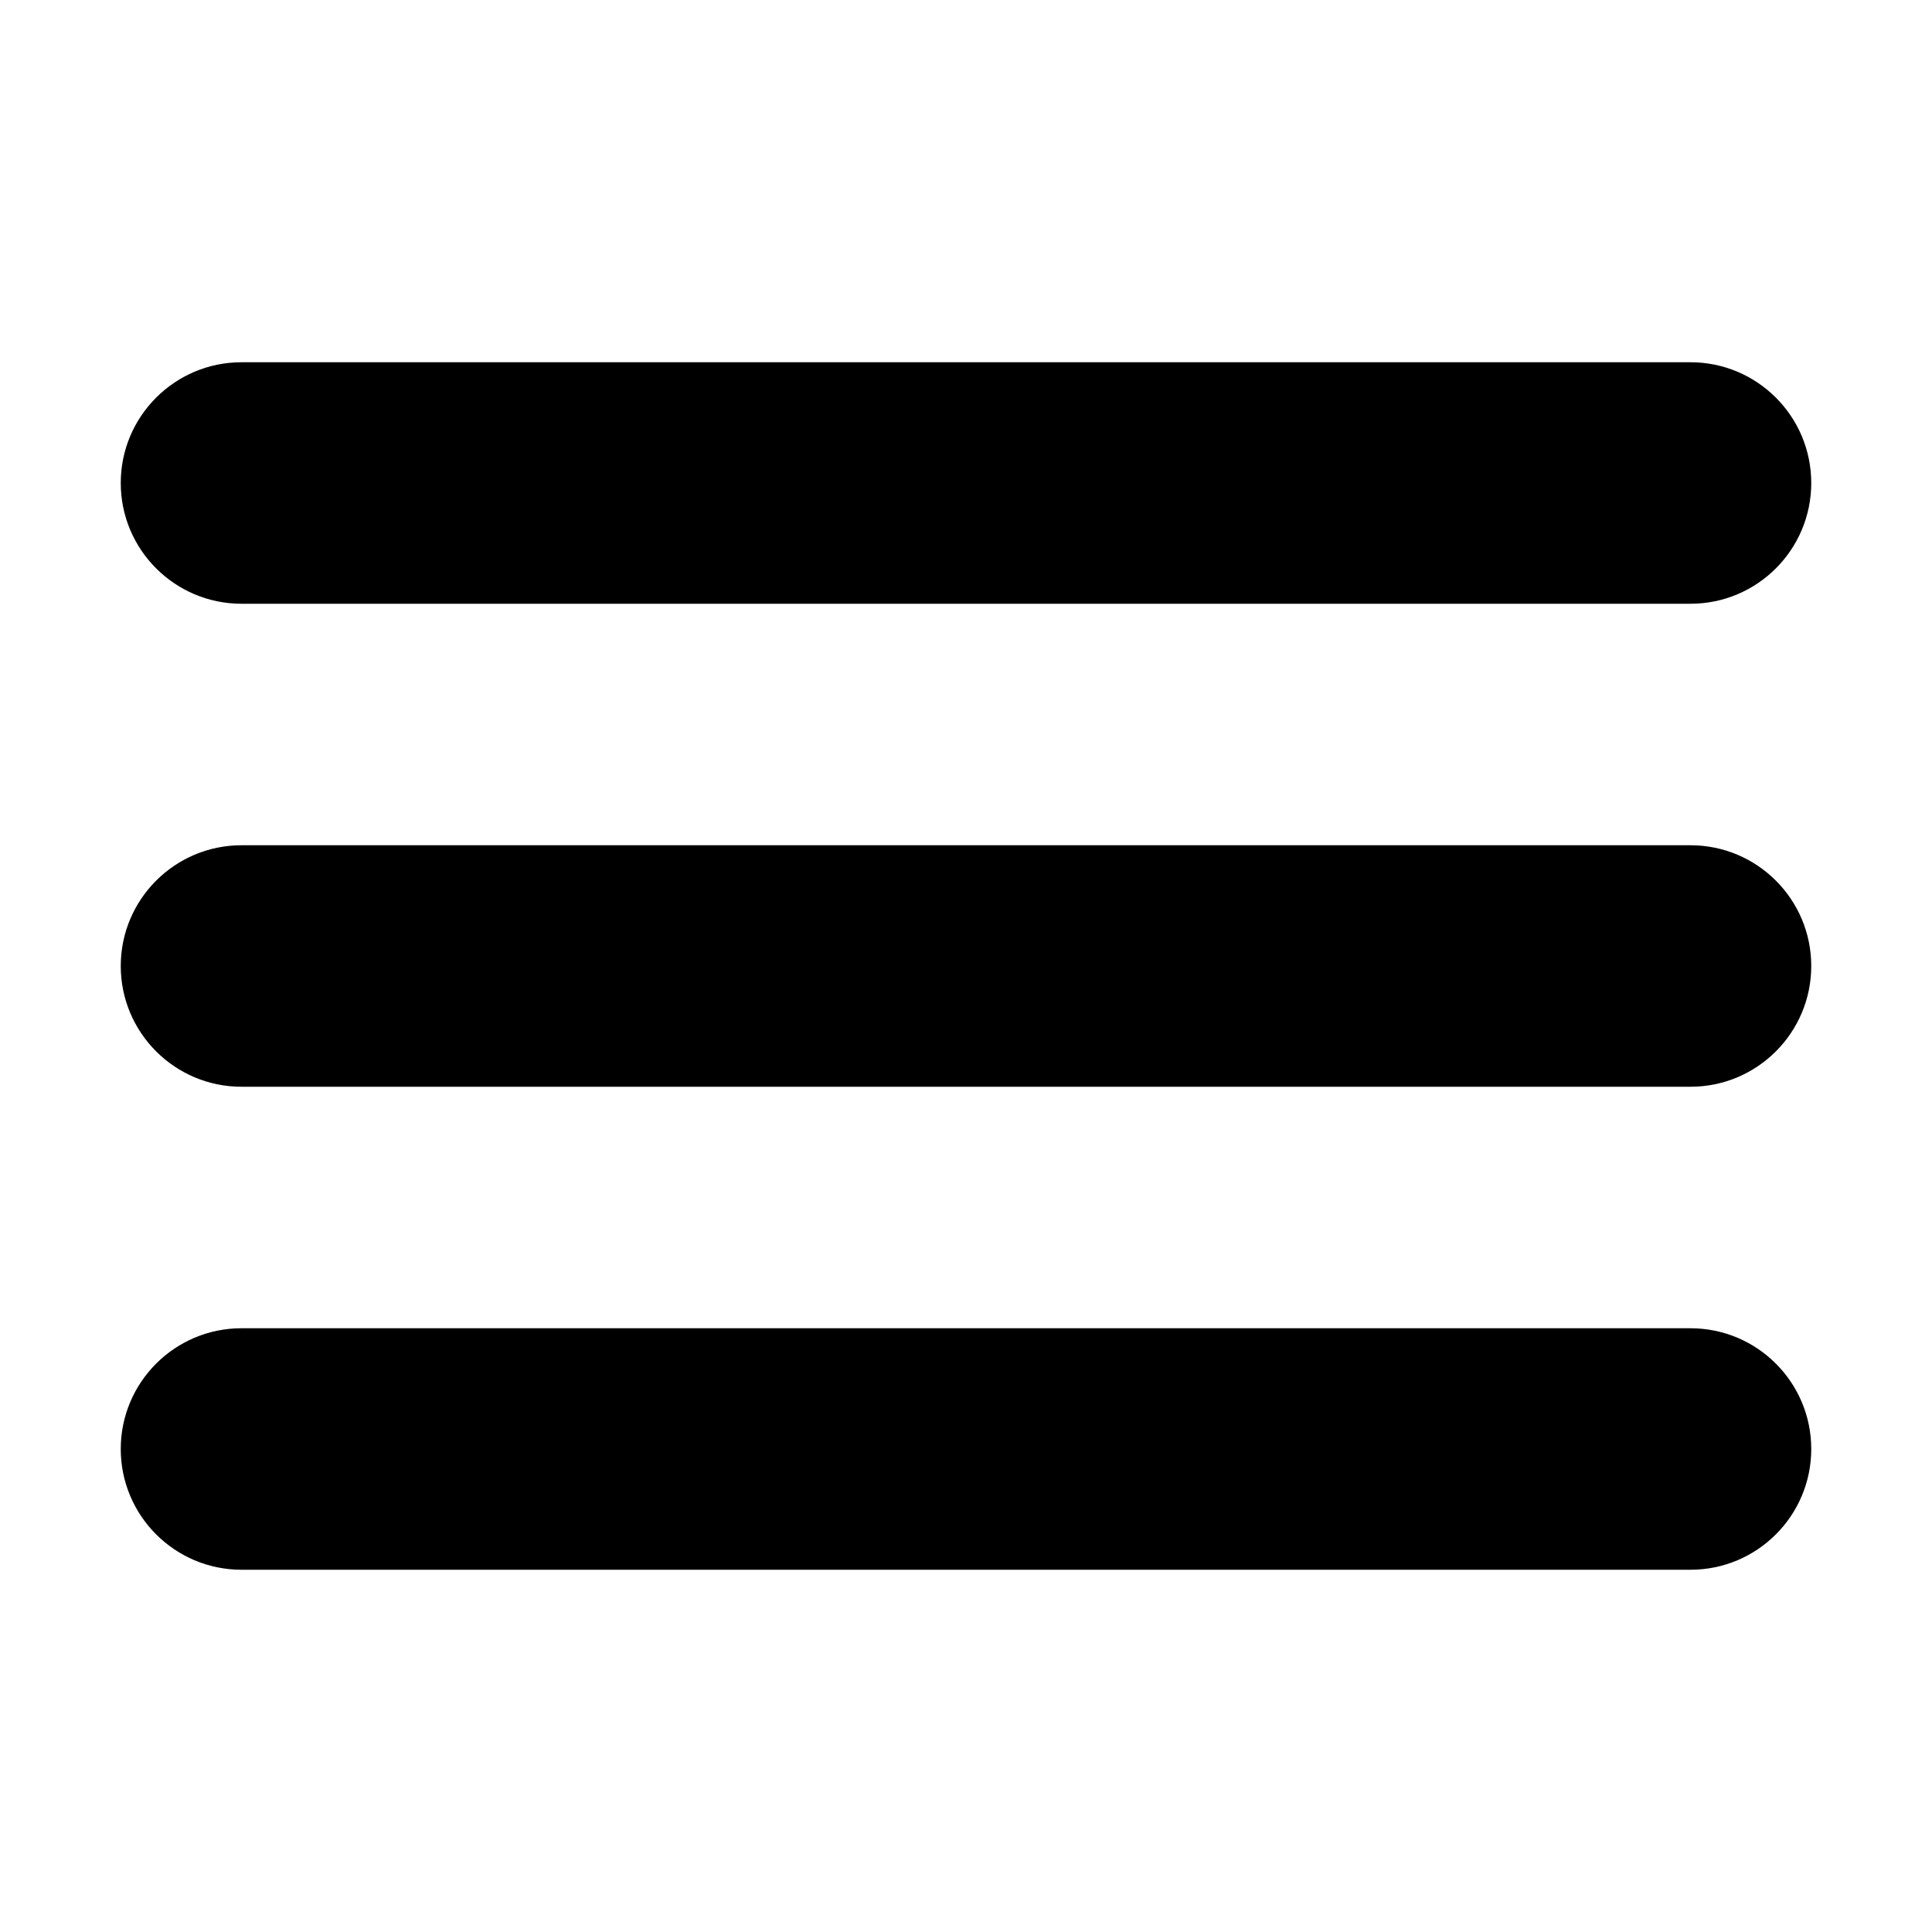
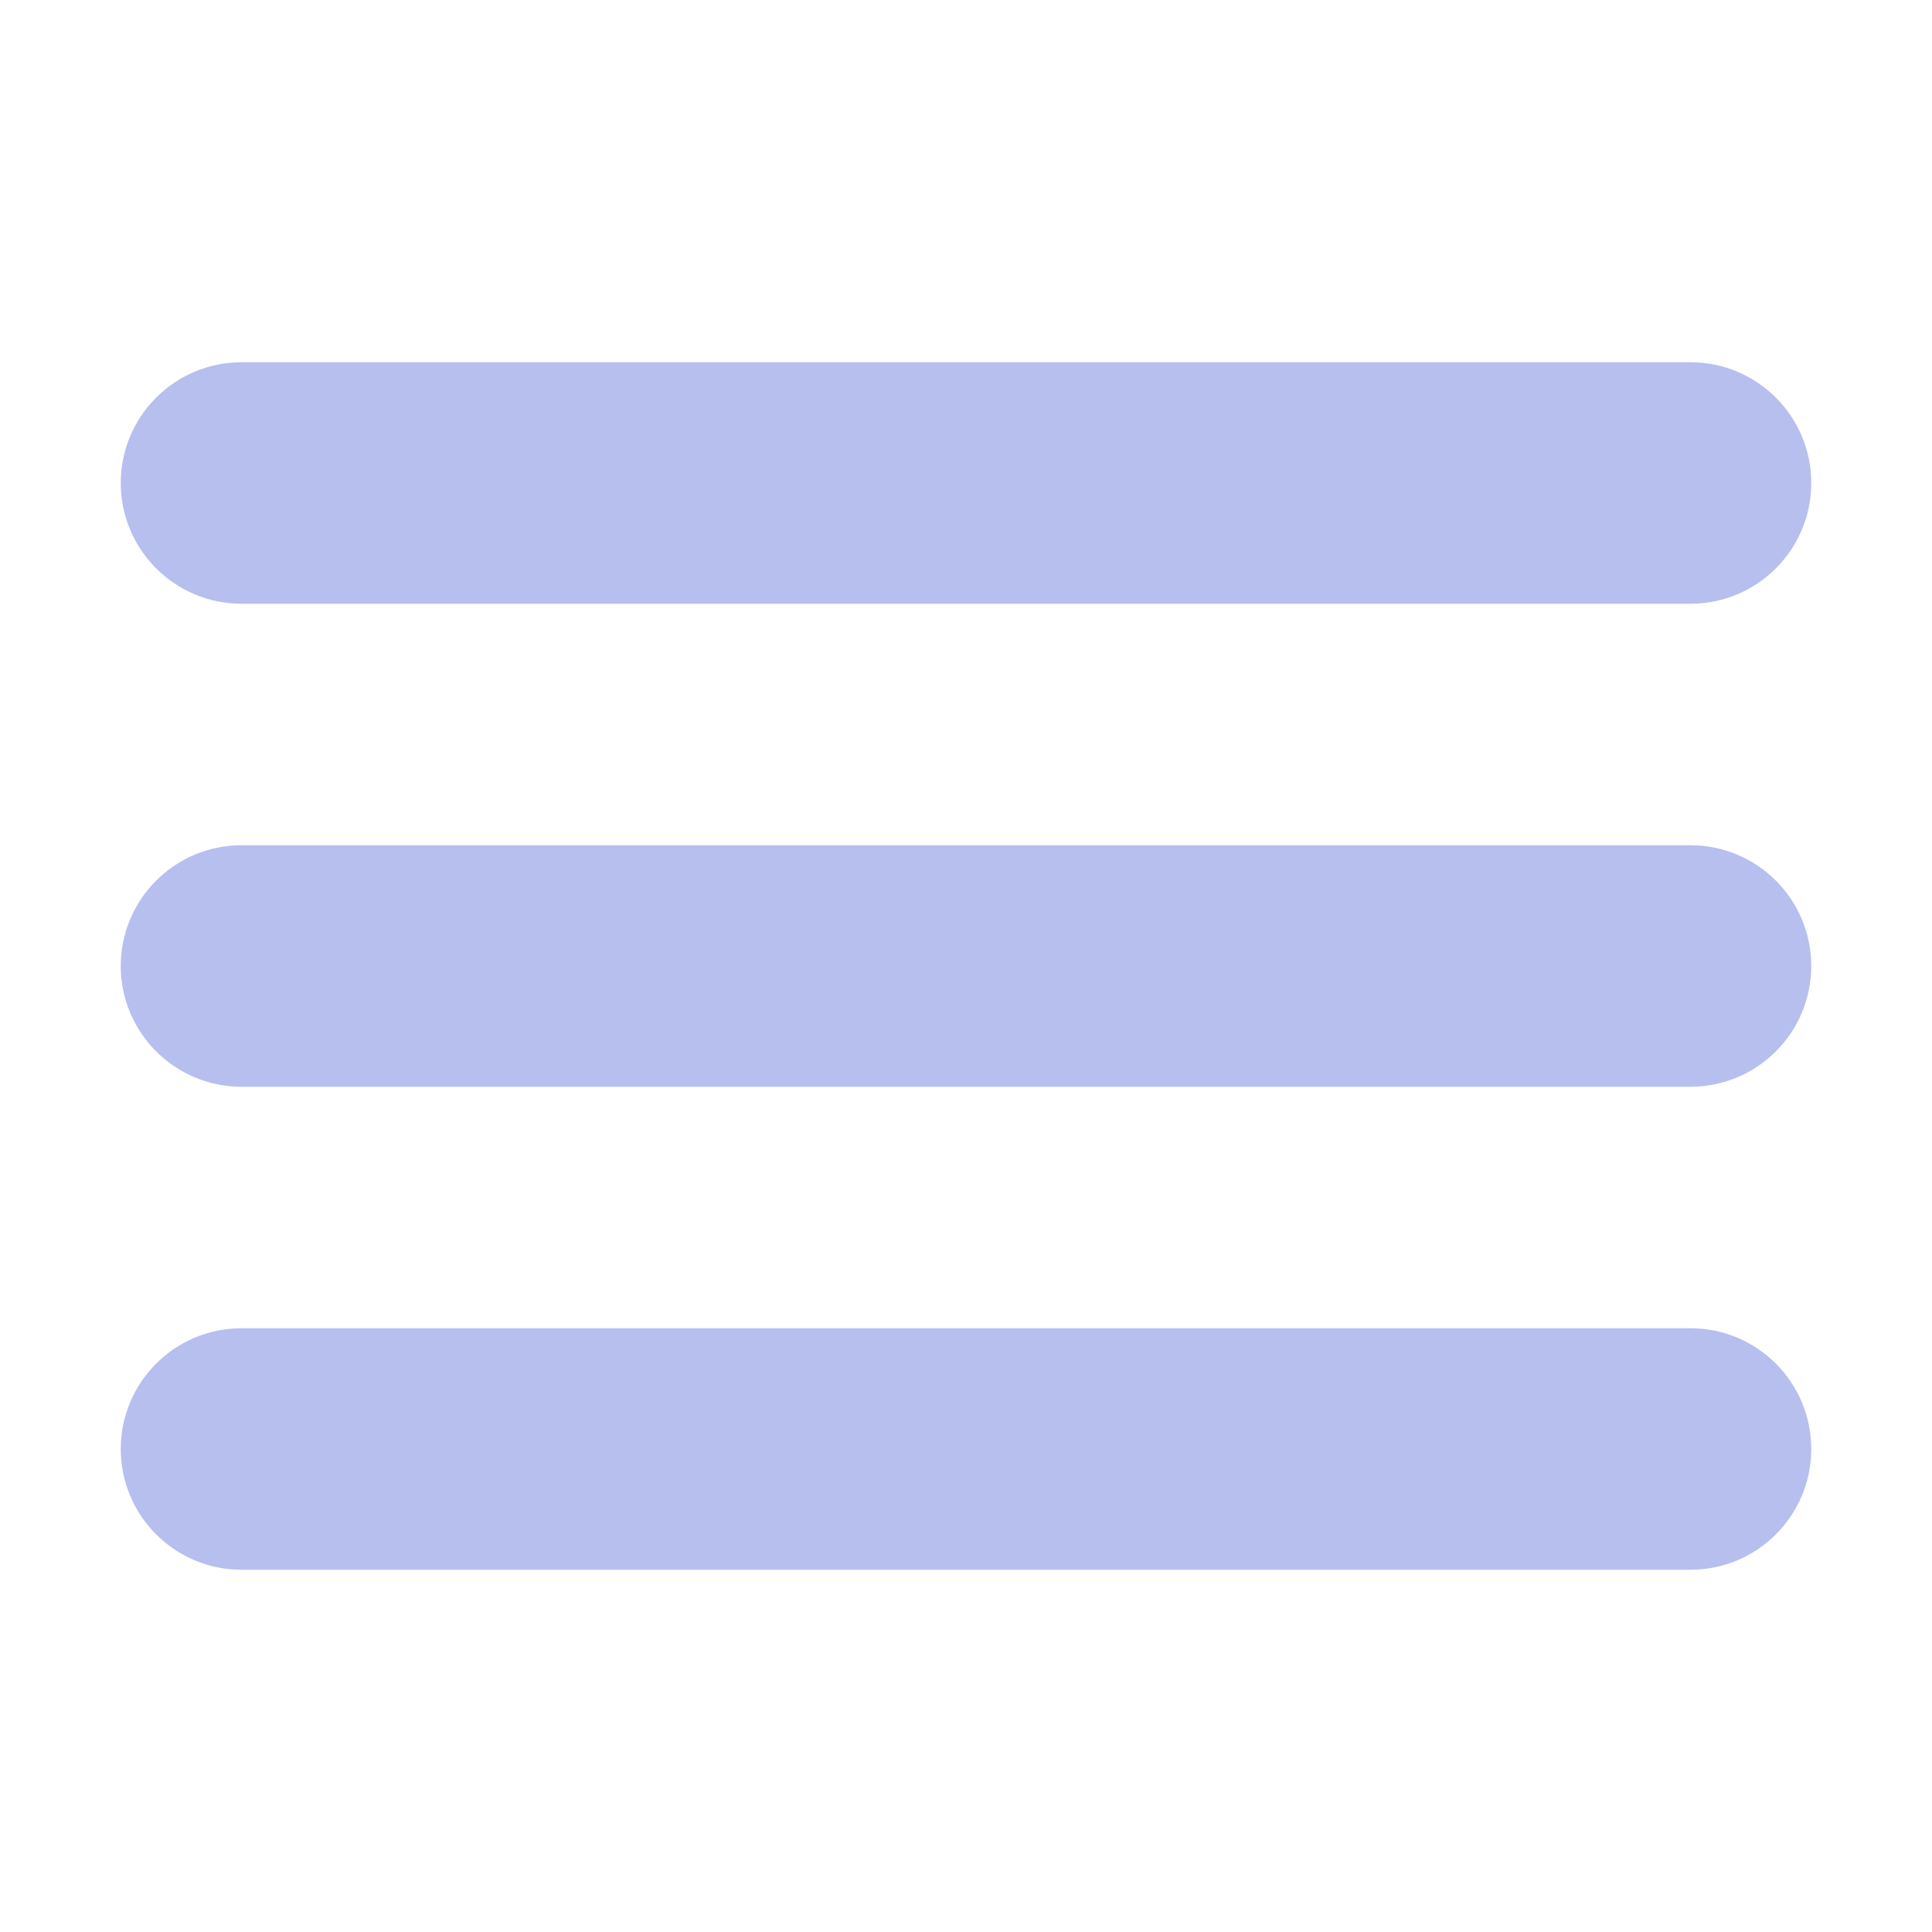
- <svg xmlns="http://www.w3.org/2000/svg" height="32px" id="Layer_1" style="enable-background:new 0 0 32 32;" version="1.1" viewBox="0 0 32 32" width="32px" xml:space="preserve">
-   <path d="M4,10h24c1.104,0,2-0.896,2-2s-0.896-2-2-2H4C2.896,6,2,6.896,2,8S2.896,10,4,10z M28,14H4c-1.104,0-2,0.896-2,2  s0.896,2,2,2h24c1.104,0,2-0.896,2-2S29.104,14,28,14z M28,22H4c-1.104,0-2,0.896-2,2s0.896,2,2,2h24c1.104,0,2-0.896,2-2  S29.104,22,28,22z" />
+ <svg xmlns="http://www.w3.org/2000/svg" height="32px" style="enable-background:new 0 0 32 32;" version="1.1" viewBox="0 0 32 32" width="32px" xml:space="preserve">
+   <path fill="#b7bfef" d="M4,10h24c1.104,0,2-0.896,2-2s-0.896-2-2-2H4C2.896,6,2,6.896,2,8S2.896,10,4,10z M28,14H4c-1.104,0-2,0.896-2,2  s0.896,2,2,2h24c1.104,0,2-0.896,2-2S29.104,14,28,14z M28,22H4c-1.104,0-2,0.896-2,2s0.896,2,2,2h24c1.104,0,2-0.896,2-2  S29.104,22,28,22z" />
</svg>
